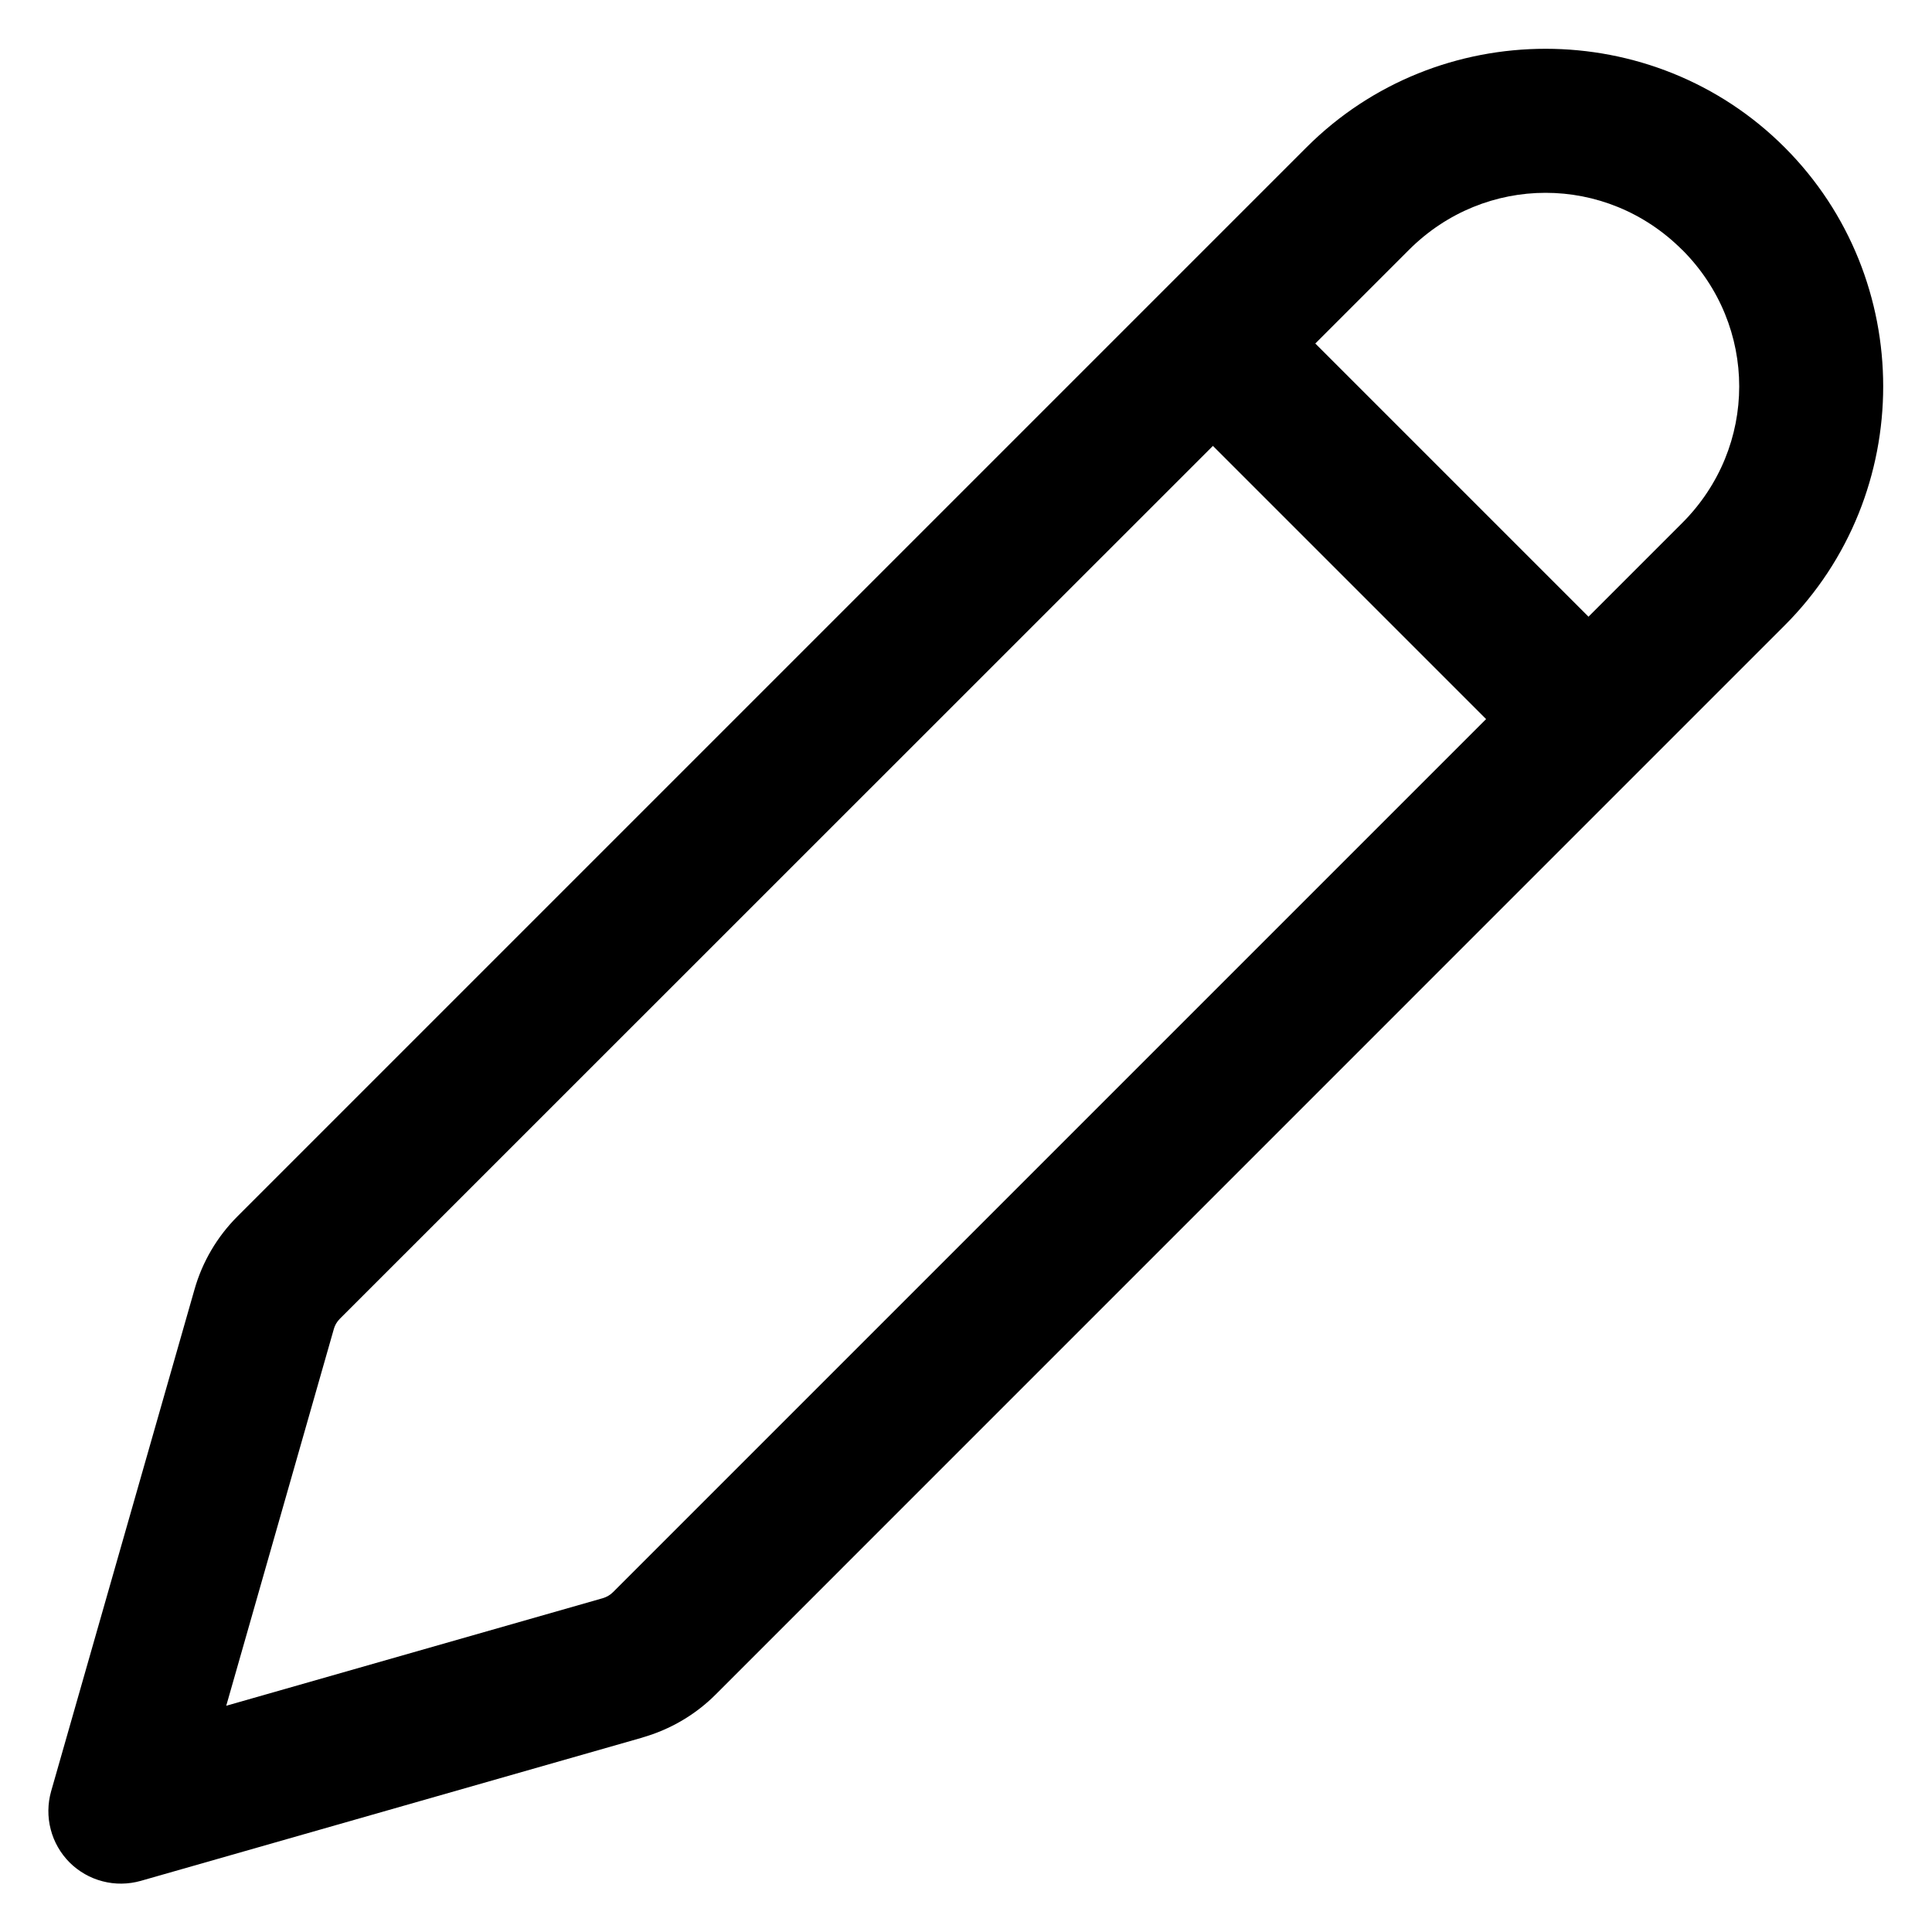
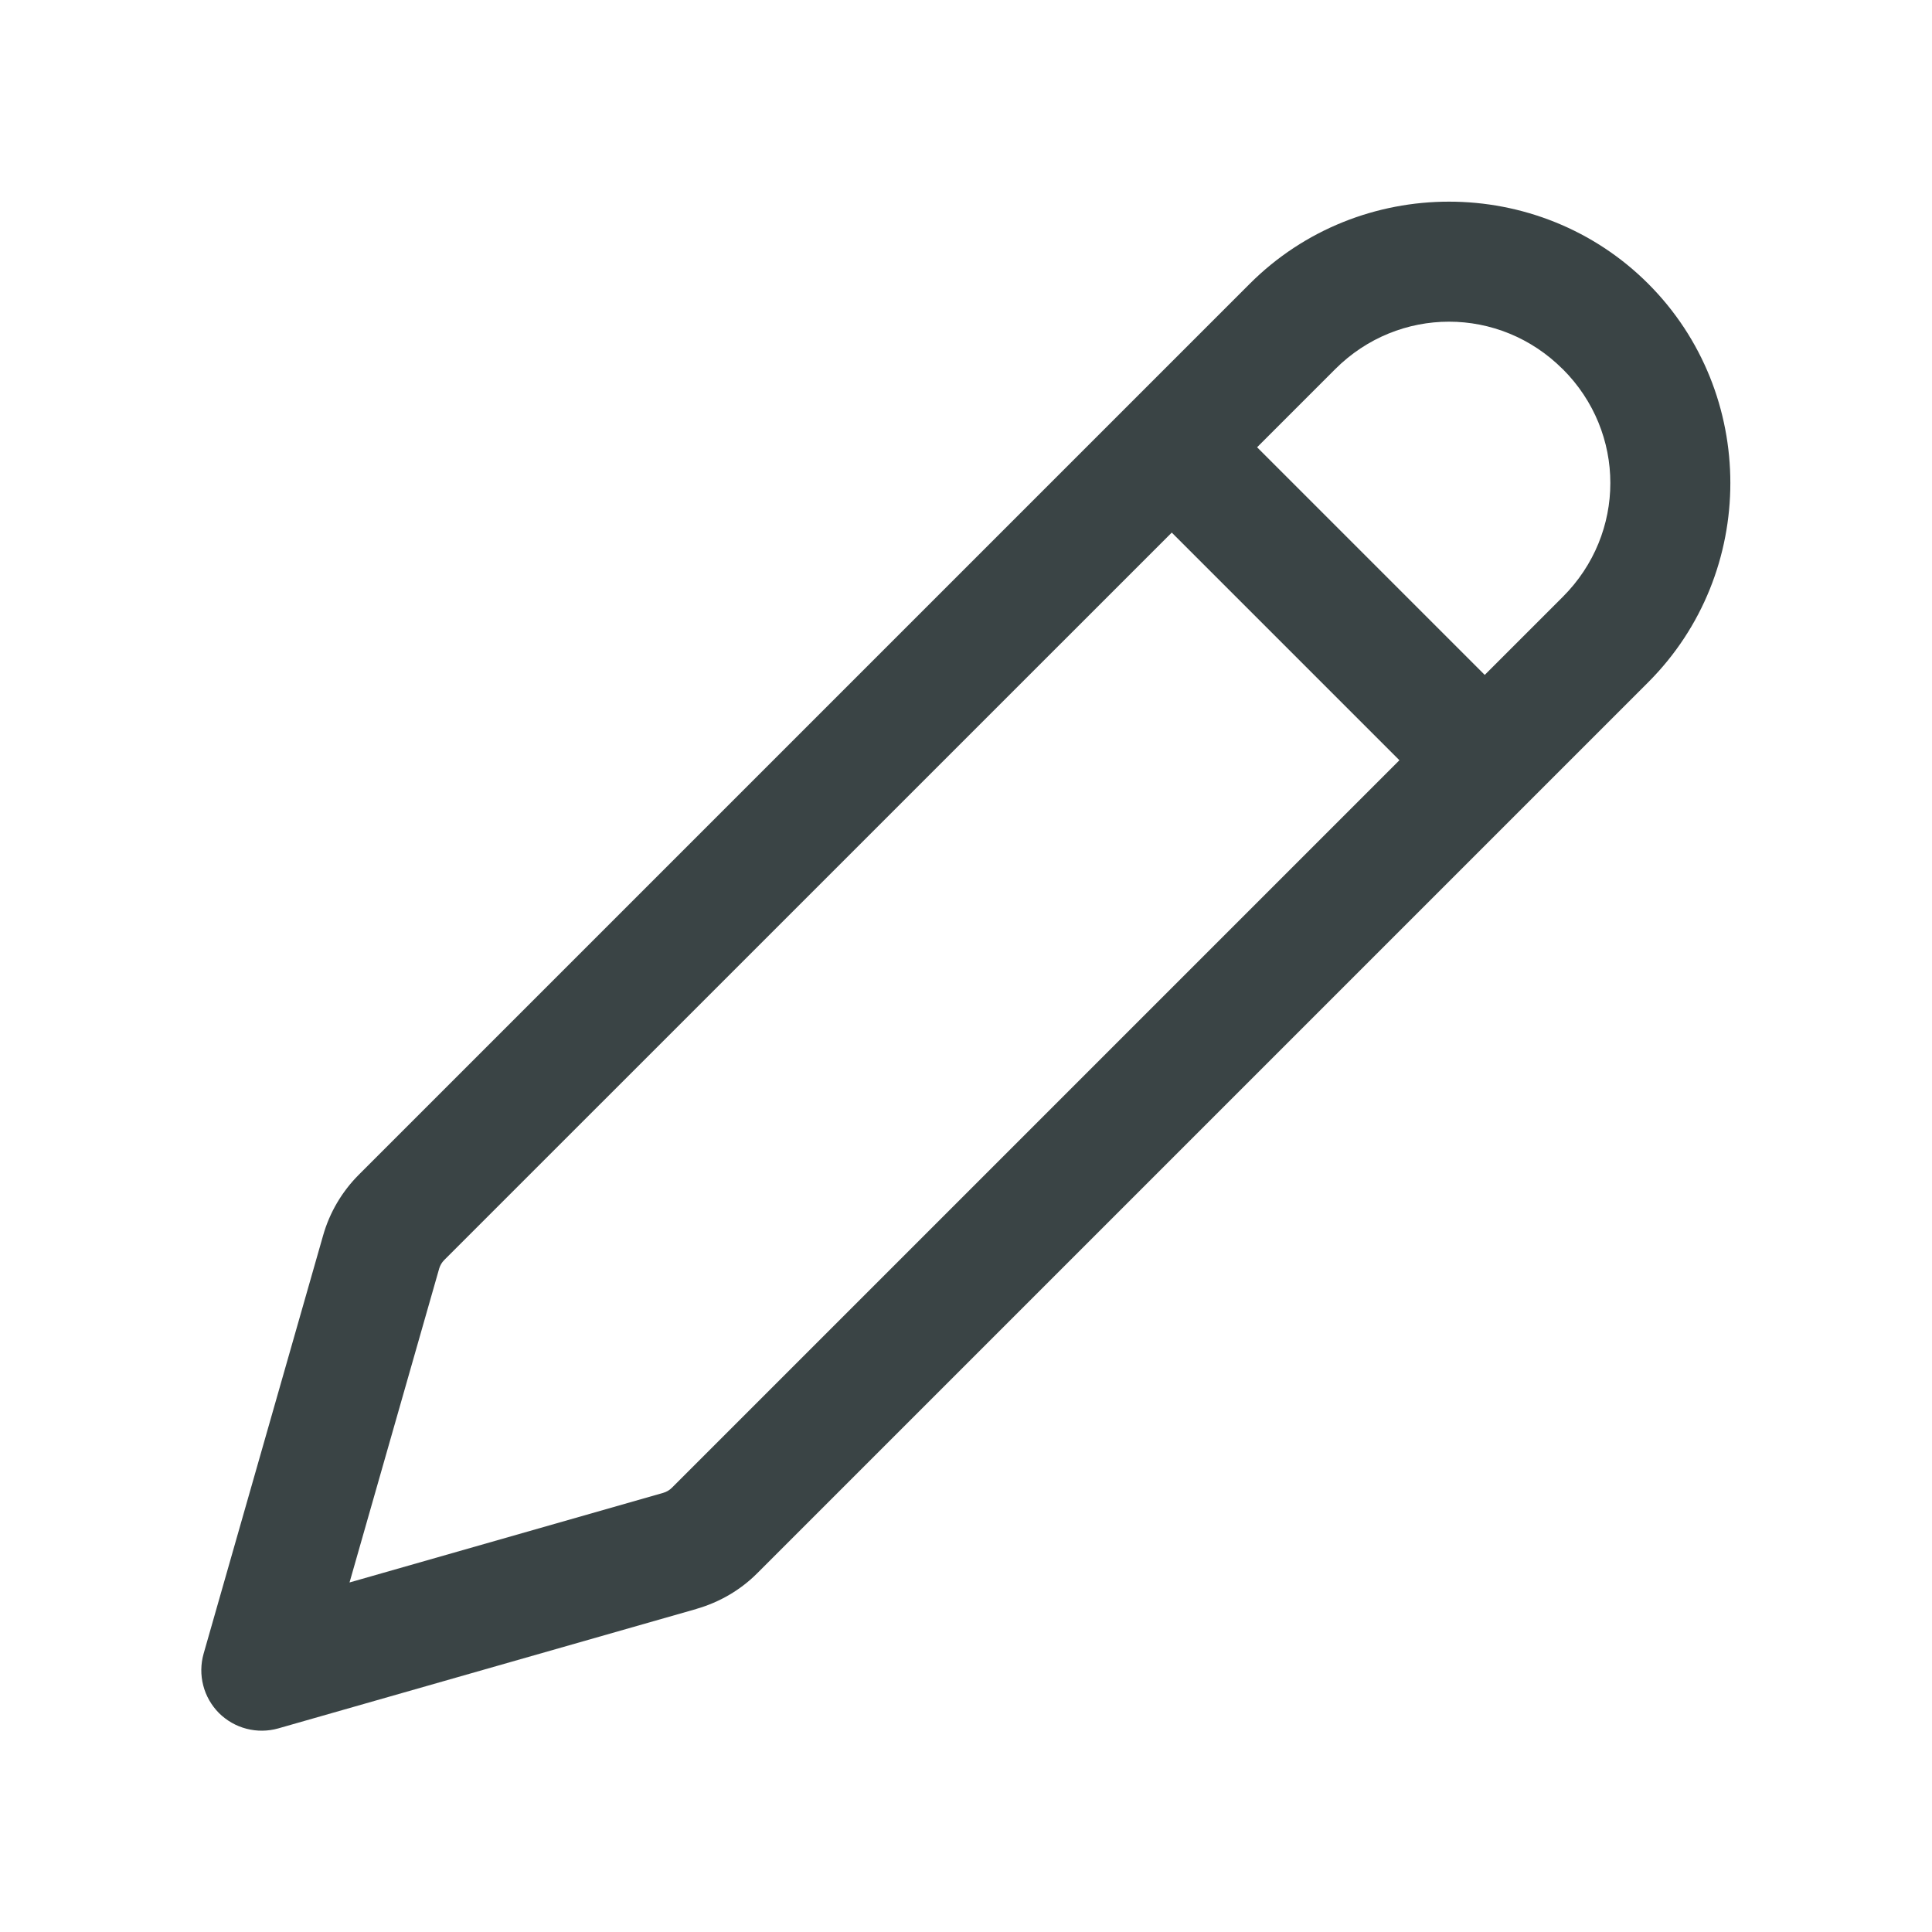
- <svg xmlns="http://www.w3.org/2000/svg" width="20" height="20" viewBox="0 0 20 20">
-   <path d="M16 0.505C15.102 0.505 14.205 0.845 13.525 1.525L2.458 12.592C2.248 12.802 2.094 13.063 2.013 13.35L0.529 18.544C0.493 18.672 0.491 18.808 0.525 18.938C0.558 19.067 0.626 19.185 0.72 19.28C0.815 19.374 0.933 19.442 1.062 19.475C1.191 19.509 1.327 19.507 1.456 19.471L6.651 17.987C6.652 17.987 6.652 17.987 6.652 17.986C6.937 17.904 7.197 17.753 7.408 17.542L18.474 6.475C19.835 5.114 19.835 2.886 18.474 1.525C17.794 0.845 16.897 0.505 16 0.505ZM16 1.996C16.51 1.996 17.02 2.193 17.413 2.586C17.413 2.586 17.414 2.586 17.414 2.586C18.201 3.373 18.201 4.627 17.414 5.414L16.444 6.384L13.616 3.556L14.586 2.586C14.979 2.193 15.489 1.996 16 1.996ZM12.556 4.616L15.384 7.444L6.347 16.481C6.317 16.511 6.28 16.533 6.238 16.545L2.342 17.658L3.455 13.761C3.455 13.76 3.455 13.76 3.455 13.76C3.466 13.72 3.487 13.683 3.518 13.652L12.556 4.616Z" />
+ <svg xmlns="http://www.w3.org/2000/svg" width="24" height="24" viewBox="0 0 24 24" fill="none">
+   <path d="M18 2.505C17.103 2.505 16.205 2.845 15.525 3.525L4.458 14.592C4.248 14.802 4.094 15.063 4.013 15.35L2.529 20.544C2.493 20.672 2.491 20.808 2.525 20.938C2.558 21.067 2.626 21.185 2.72 21.28C2.815 21.374 2.933 21.442 3.062 21.475C3.192 21.509 3.328 21.507 3.456 21.471L8.651 19.987C8.652 19.987 8.652 19.987 8.652 19.986C8.937 19.904 9.198 19.753 9.408 19.542L20.475 8.475C21.835 7.114 21.835 4.886 20.475 3.525C19.795 2.845 18.897 2.505 18 2.505ZM18 3.996C18.51 3.996 19.02 4.193 19.413 4.586C19.413 4.586 19.414 4.586 19.414 4.586C20.201 5.373 20.201 6.627 19.414 7.414L18.444 8.384L15.616 5.556L16.586 4.586C16.979 4.193 17.49 3.996 18 3.996ZM14.556 6.616L17.384 9.444L8.347 18.481C8.317 18.511 8.28 18.533 8.238 18.545L4.342 19.658L5.455 15.761C5.455 15.76 5.455 15.76 5.455 15.76C5.467 15.72 5.488 15.683 5.519 15.652L14.556 6.616Z" fill="#3A4445" />
</svg>
